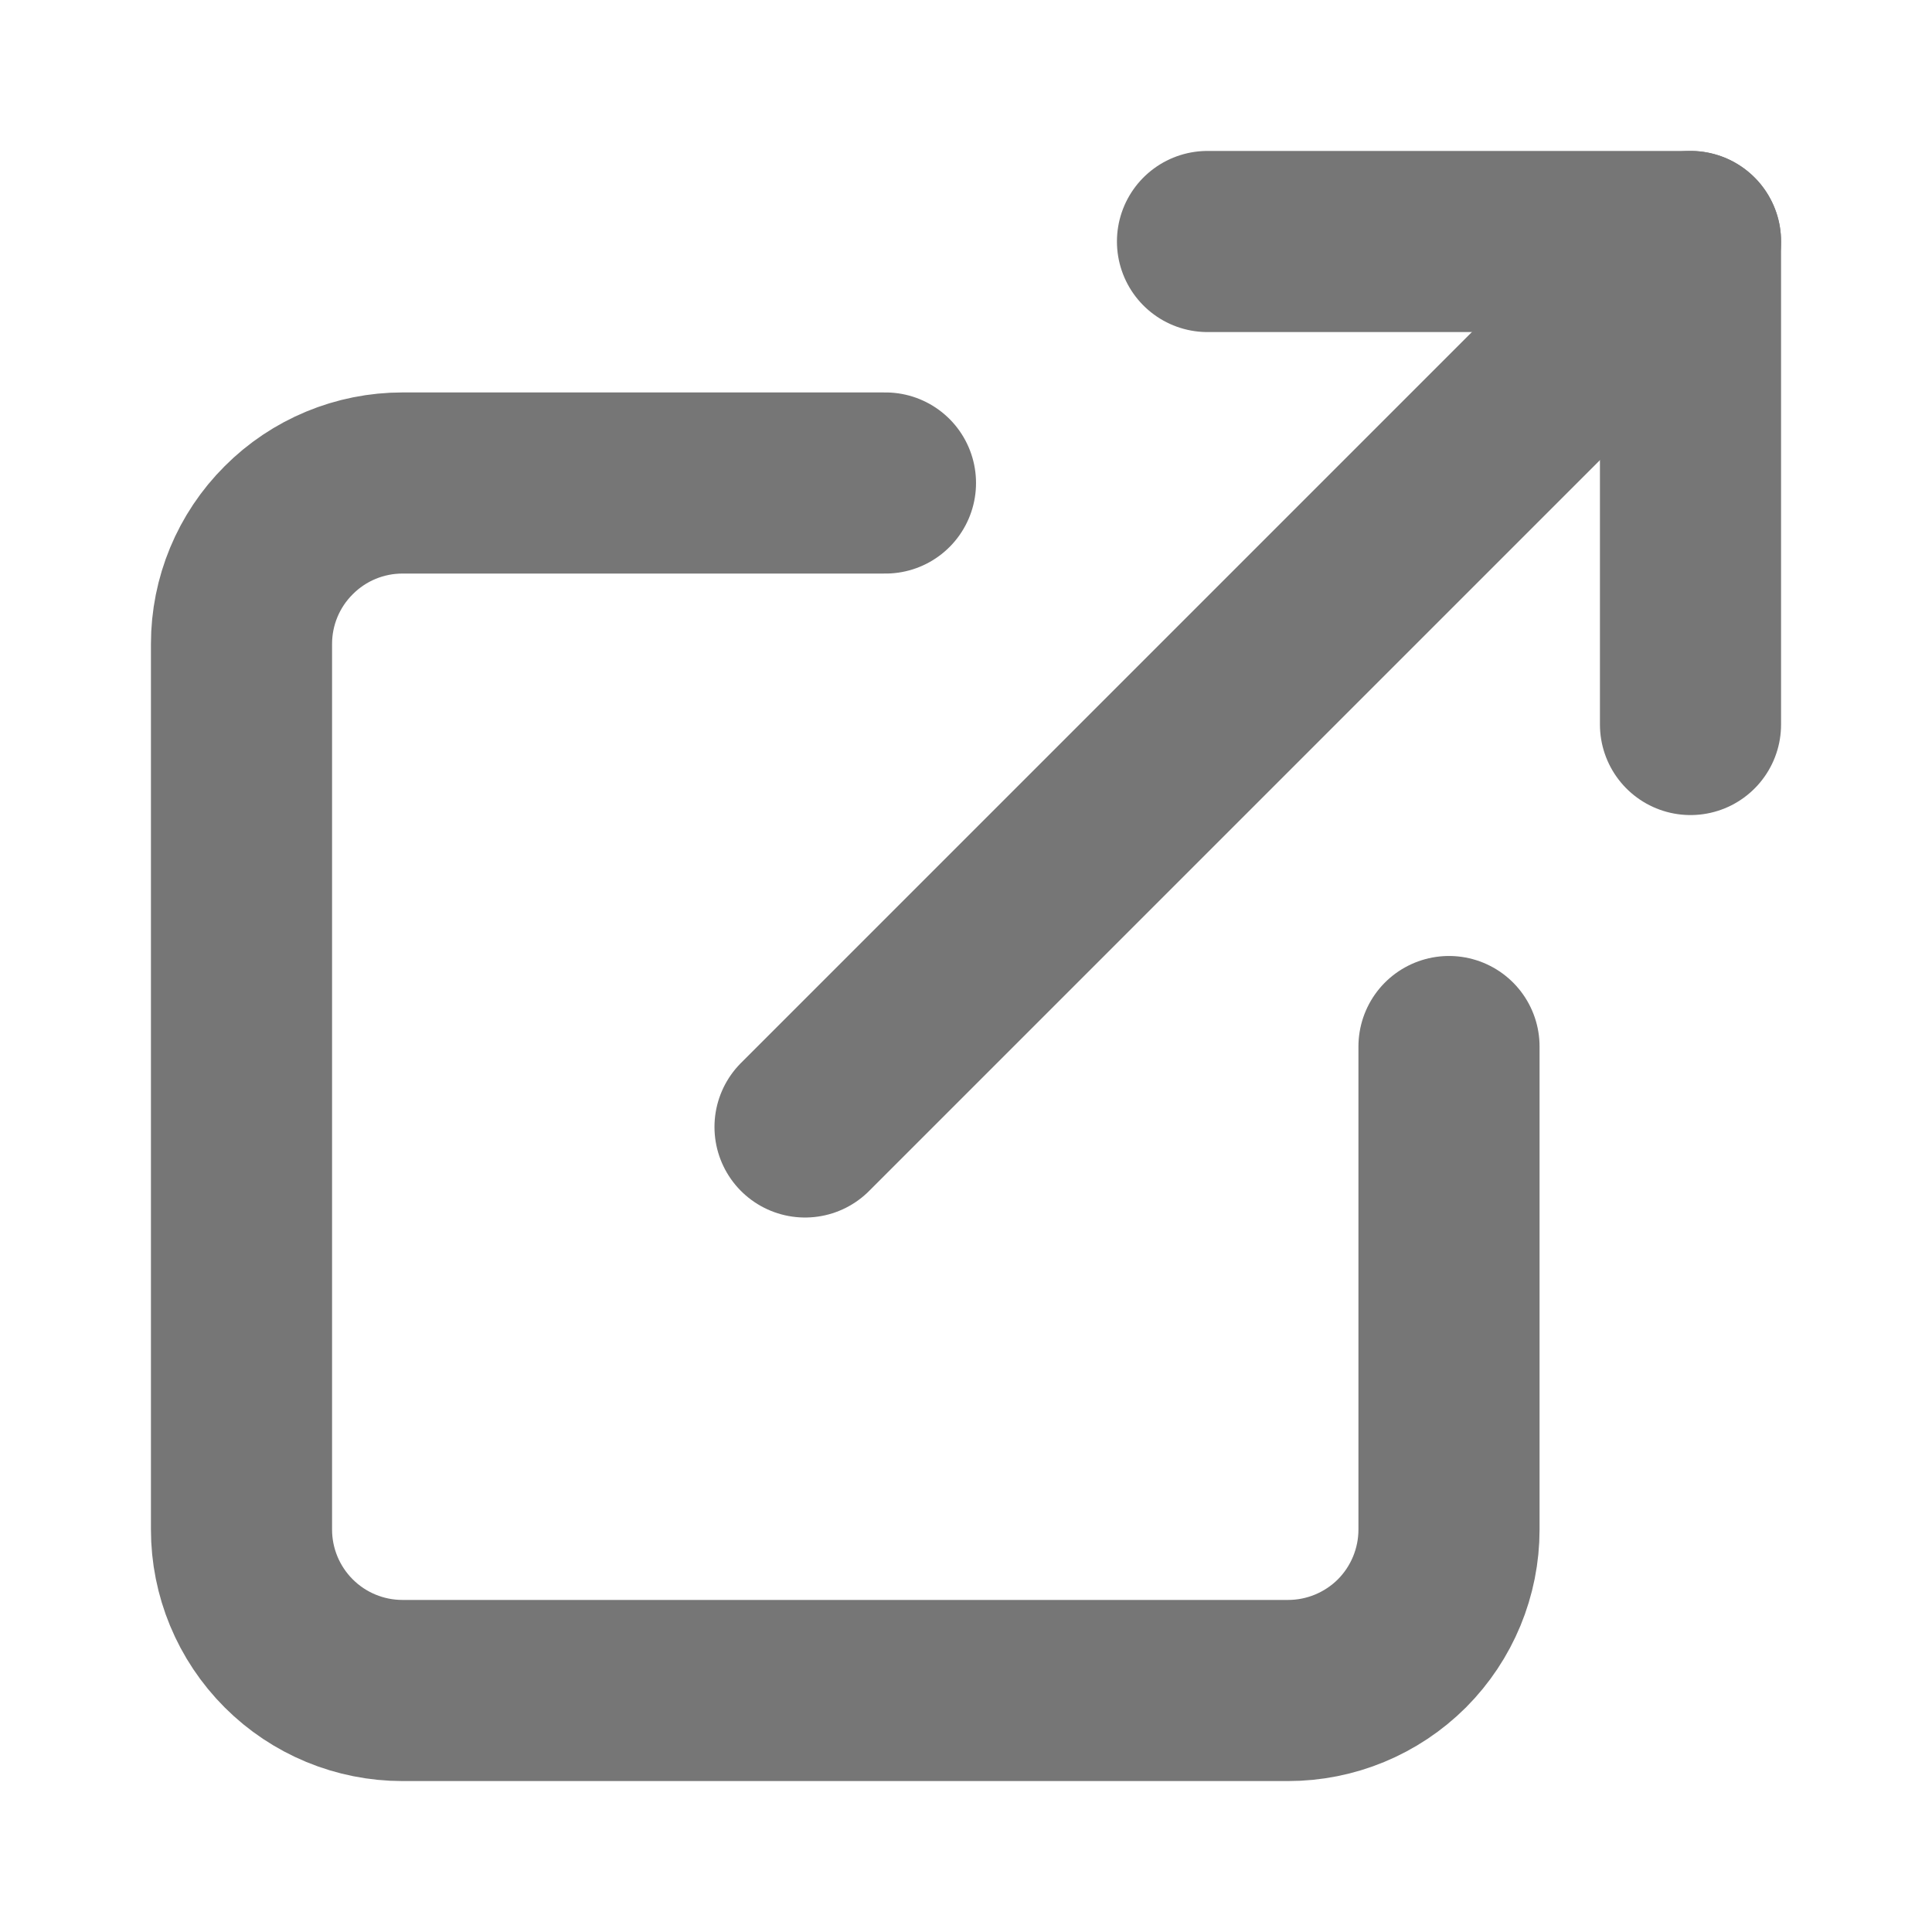
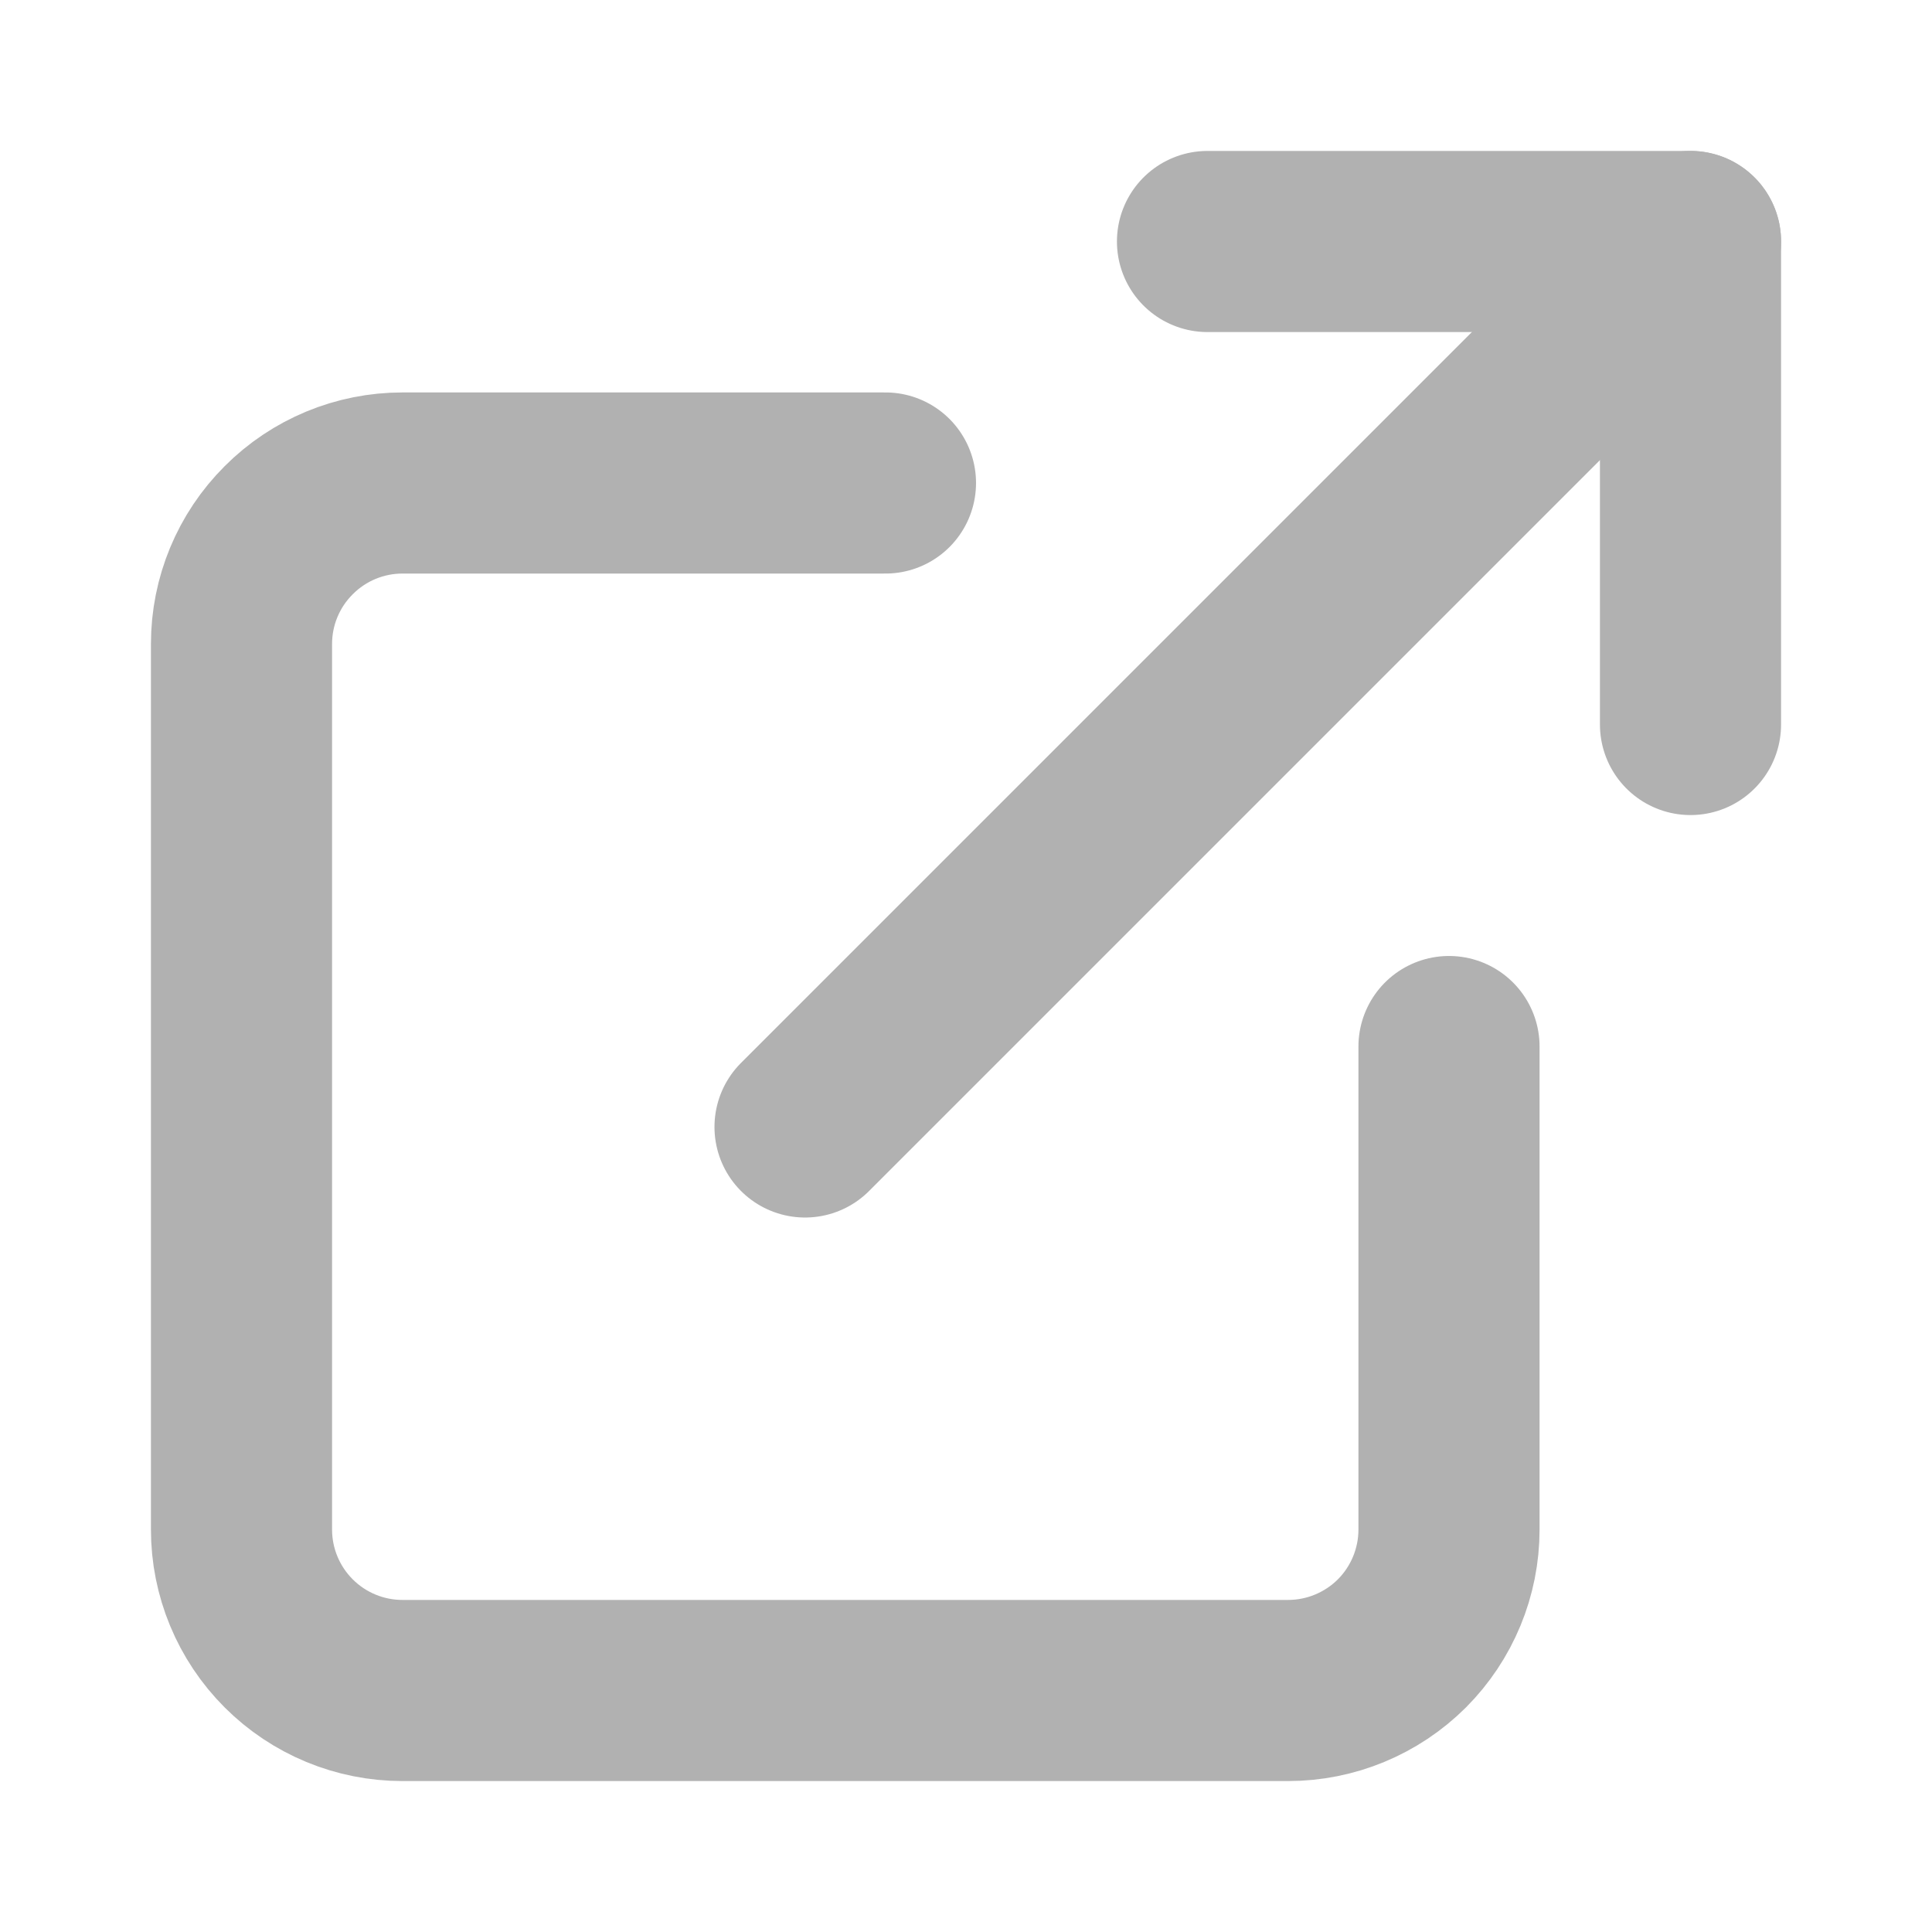
<svg xmlns="http://www.w3.org/2000/svg" width="16" height="16" viewBox="0 0 16 16" fill="none">
-   <path d="M12 8.667V12.667C12 13.02 11.86 13.359 11.61 13.61C11.359 13.86 11.02 14 10.667 14H3.333C2.98 14 2.641 13.86 2.391 13.61C2.14 13.359 2 13.02 2 12.667V5.333C2 4.98 2.14 4.641 2.391 4.391C2.641 4.14 2.98 4 3.333 4H7.333" stroke="#767676" stroke-width="1.5" stroke-linecap="round" stroke-linejoin="round" />
-   <path d="M10 2H14V6" stroke="#767676" stroke-width="1.5" stroke-linecap="round" stroke-linejoin="round" />
-   <path d="M6.667 9.333L14 2" stroke="#767676" stroke-width="1.5" stroke-linecap="round" stroke-linejoin="round" />
+   <path d="M12 8.667V12.667C12 13.02 11.86 13.359 11.61 13.61C11.359 13.86 11.02 14 10.667 14H3.333C2.98 14 2.641 13.86 2.391 13.61C2.14 13.359 2 13.02 2 12.667V5.333C2 4.98 2.14 4.641 2.391 4.391C2.641 4.14 2.98 4 3.333 4H7.333" stroke="#B1B1B1" stroke-width="1.5" stroke-linecap="round" stroke-linejoin="round" />
+   <path d="M10 2H14V6" stroke="#B1B1B1" stroke-width="1.5" stroke-linecap="round" stroke-linejoin="round" />
+   <path d="M6.667 9.333L14 2" stroke="#B1B1B1" stroke-width="1.5" stroke-linecap="round" stroke-linejoin="round" />
</svg>
